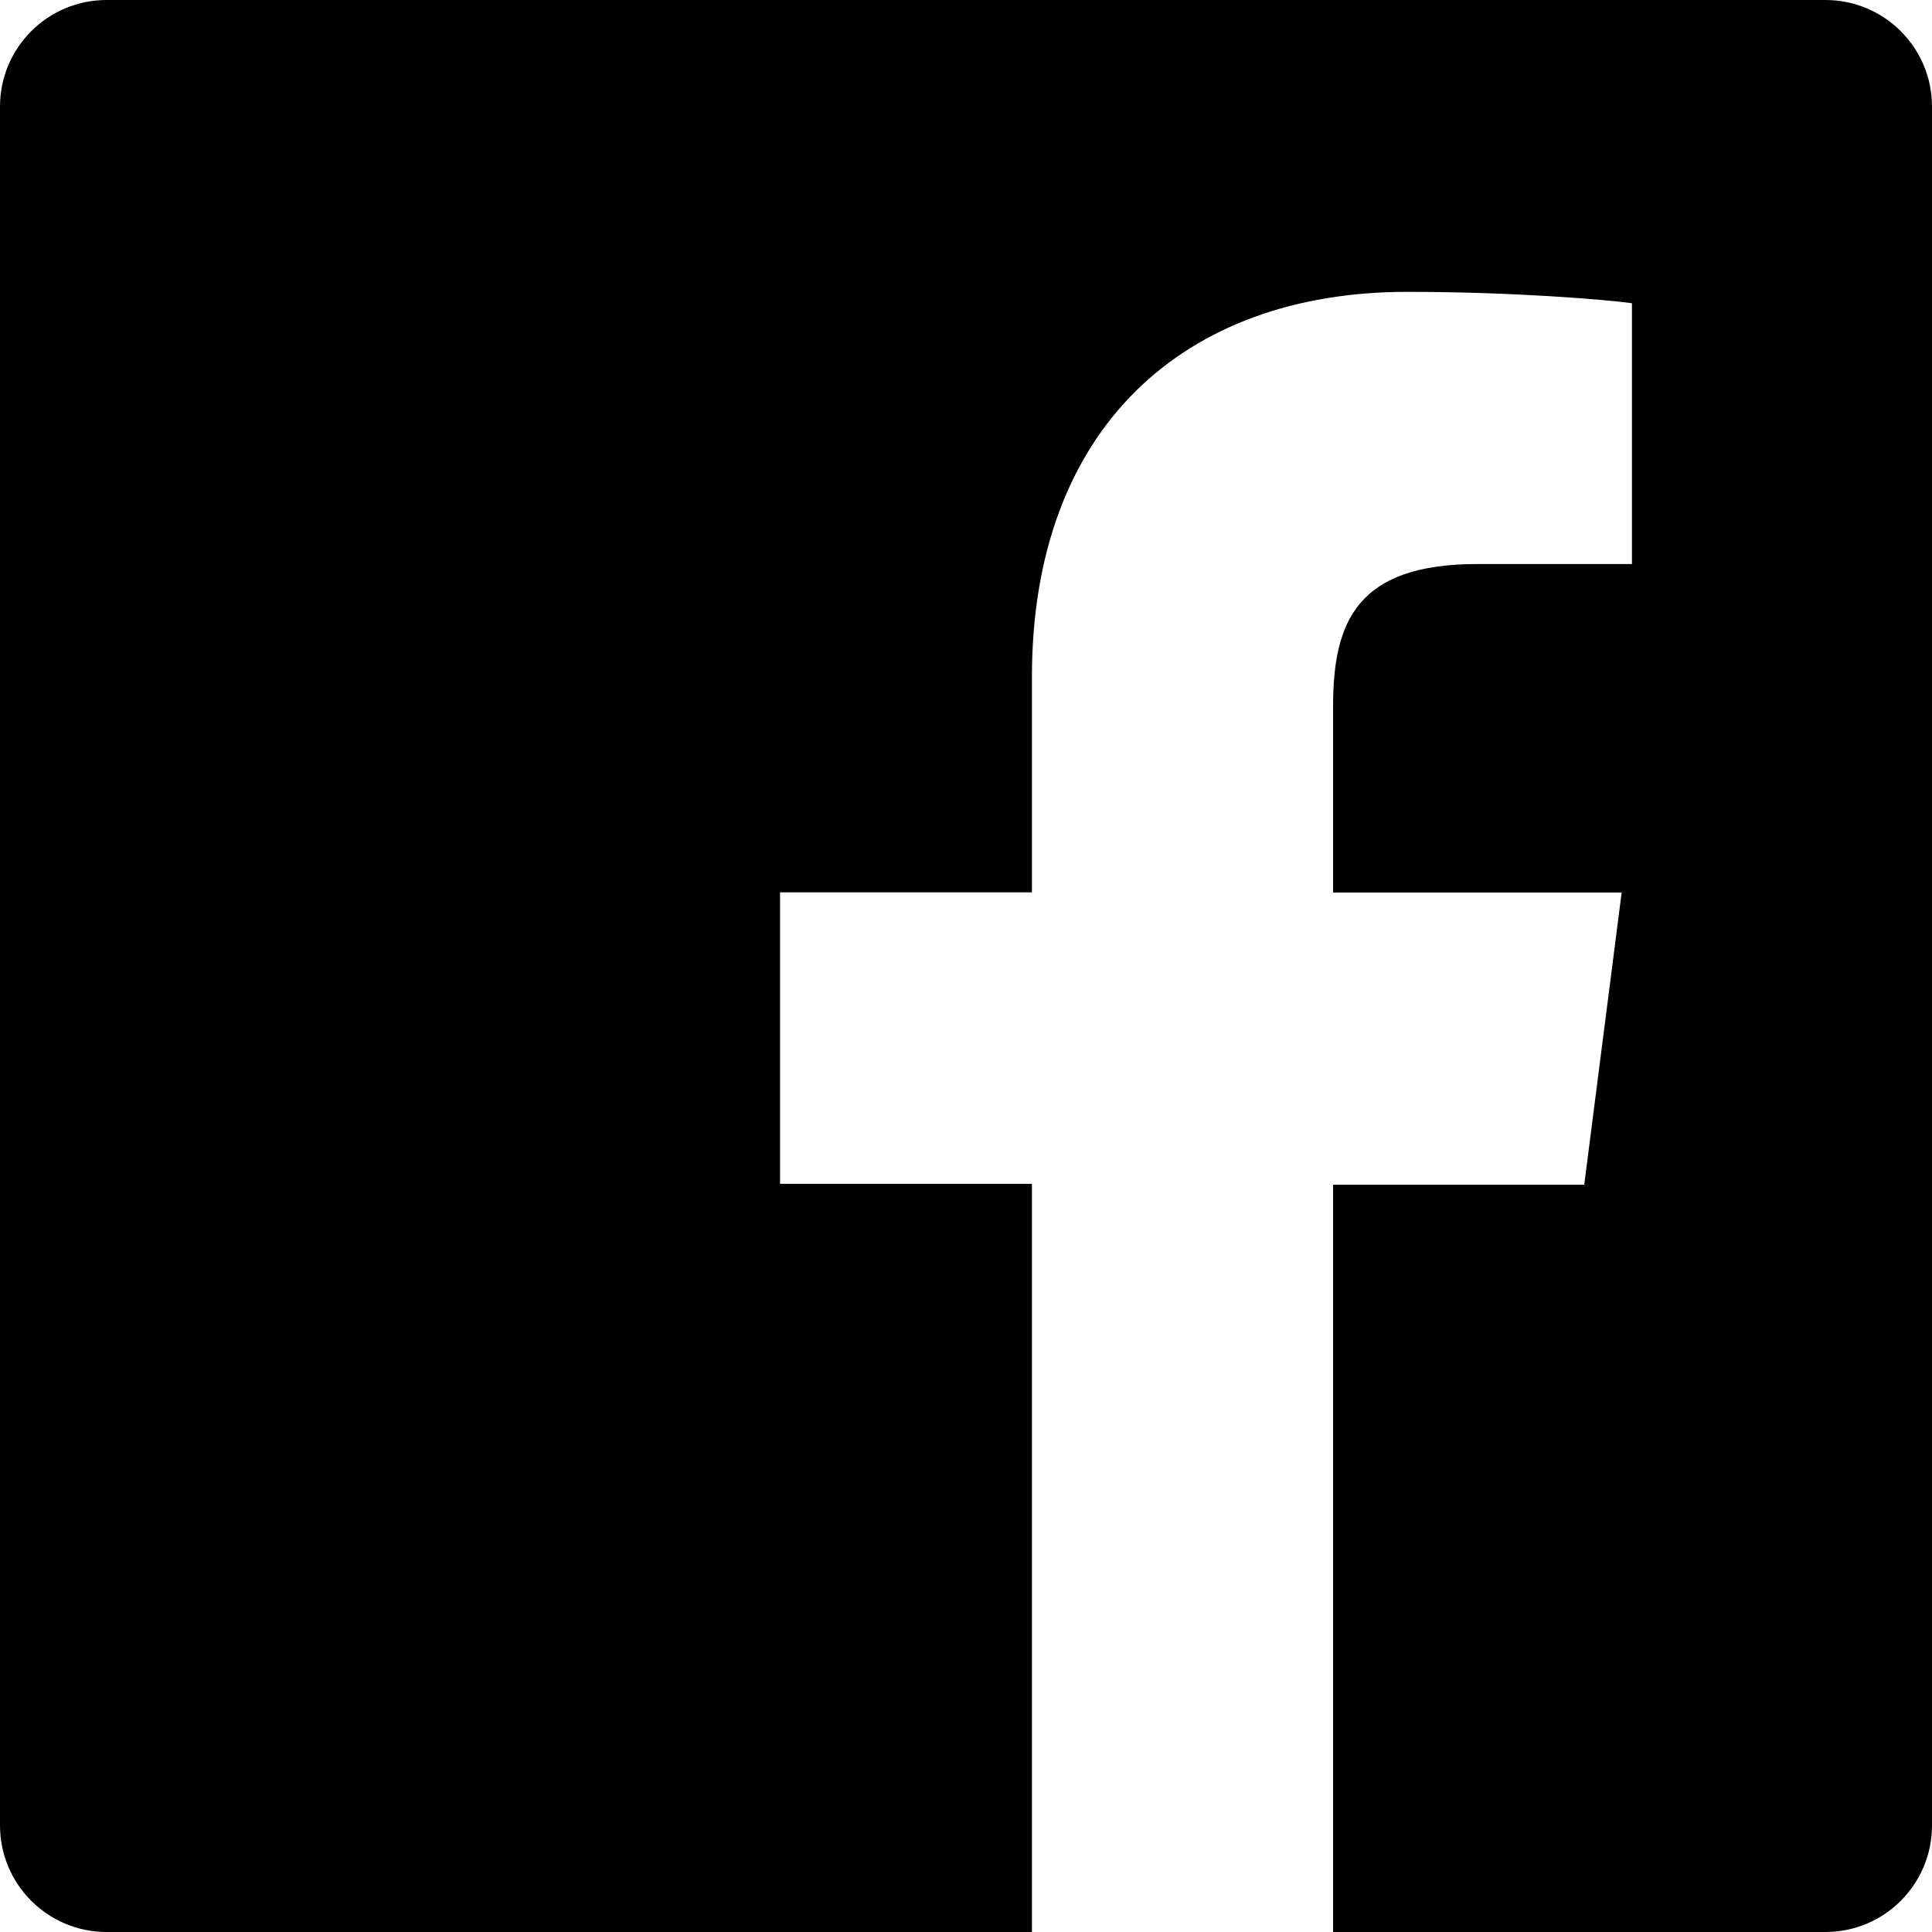
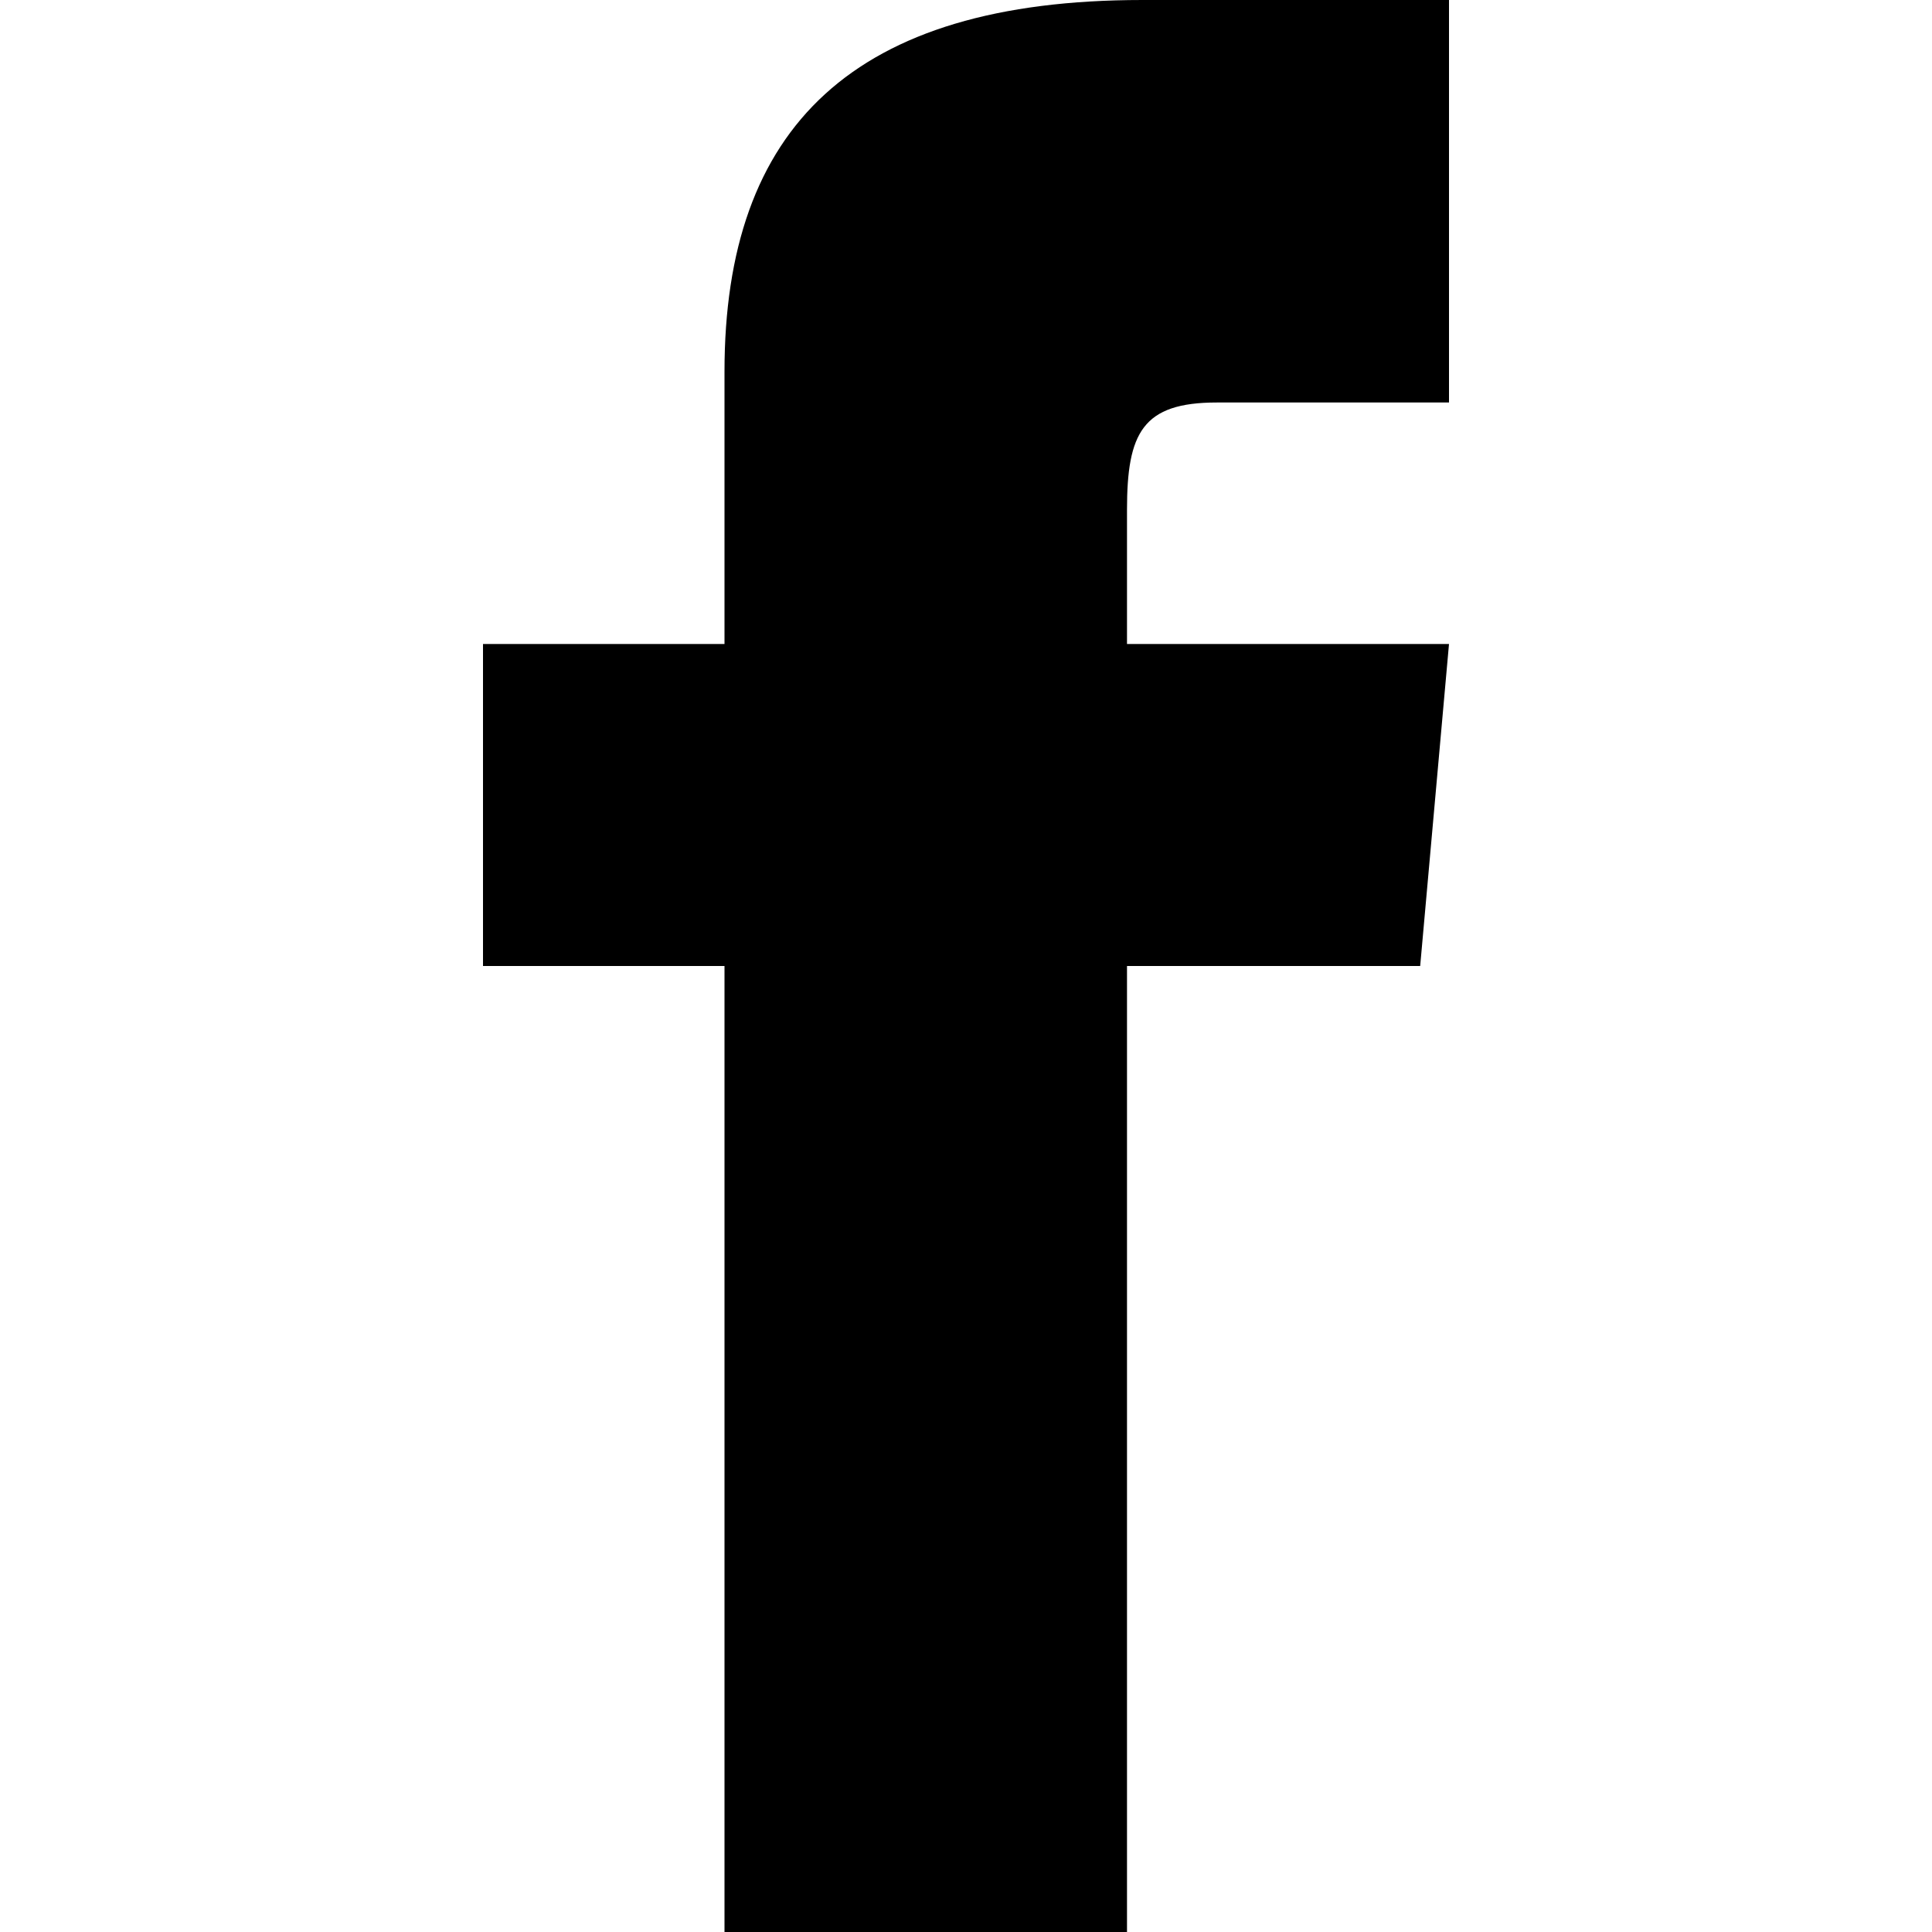
- <svg xmlns="http://www.w3.org/2000/svg" viewBox="0 0 16 16" fill-rule="evenodd" clip-rule="evenodd" stroke-linejoin="round" stroke-miterlimit="1.414">
-   <path d="M15.117 0H.883C.395 0 0 .395 0 .883v14.234c0 .488.395.883.883.883h7.663V9.804H6.46V7.39h2.086V5.607c0-2.066 1.262-3.19 3.106-3.19.883 0 1.642.064 1.863.094v2.16h-1.28c-1 0-1.195.48-1.195 1.18v1.54h2.39l-.31 2.42h-2.08V16h4.077c.488 0 .883-.395.883-.883V.883C16 .395 15.605 0 15.117 0" fill-rule="nonzero" />
+ <svg xmlns="http://www.w3.org/2000/svg" width="24" height="24" viewBox="0 0 24 24">
+   <path d="M9 8h-3v4h3v12h5v-12h3.642l.358-4h-4v-1.667c0-.955.192-1.333 1.115-1.333h2.885v-5h-3.808c-3.596 0-5.192 1.583-5.192 4.615v3.385z" />
</svg>
